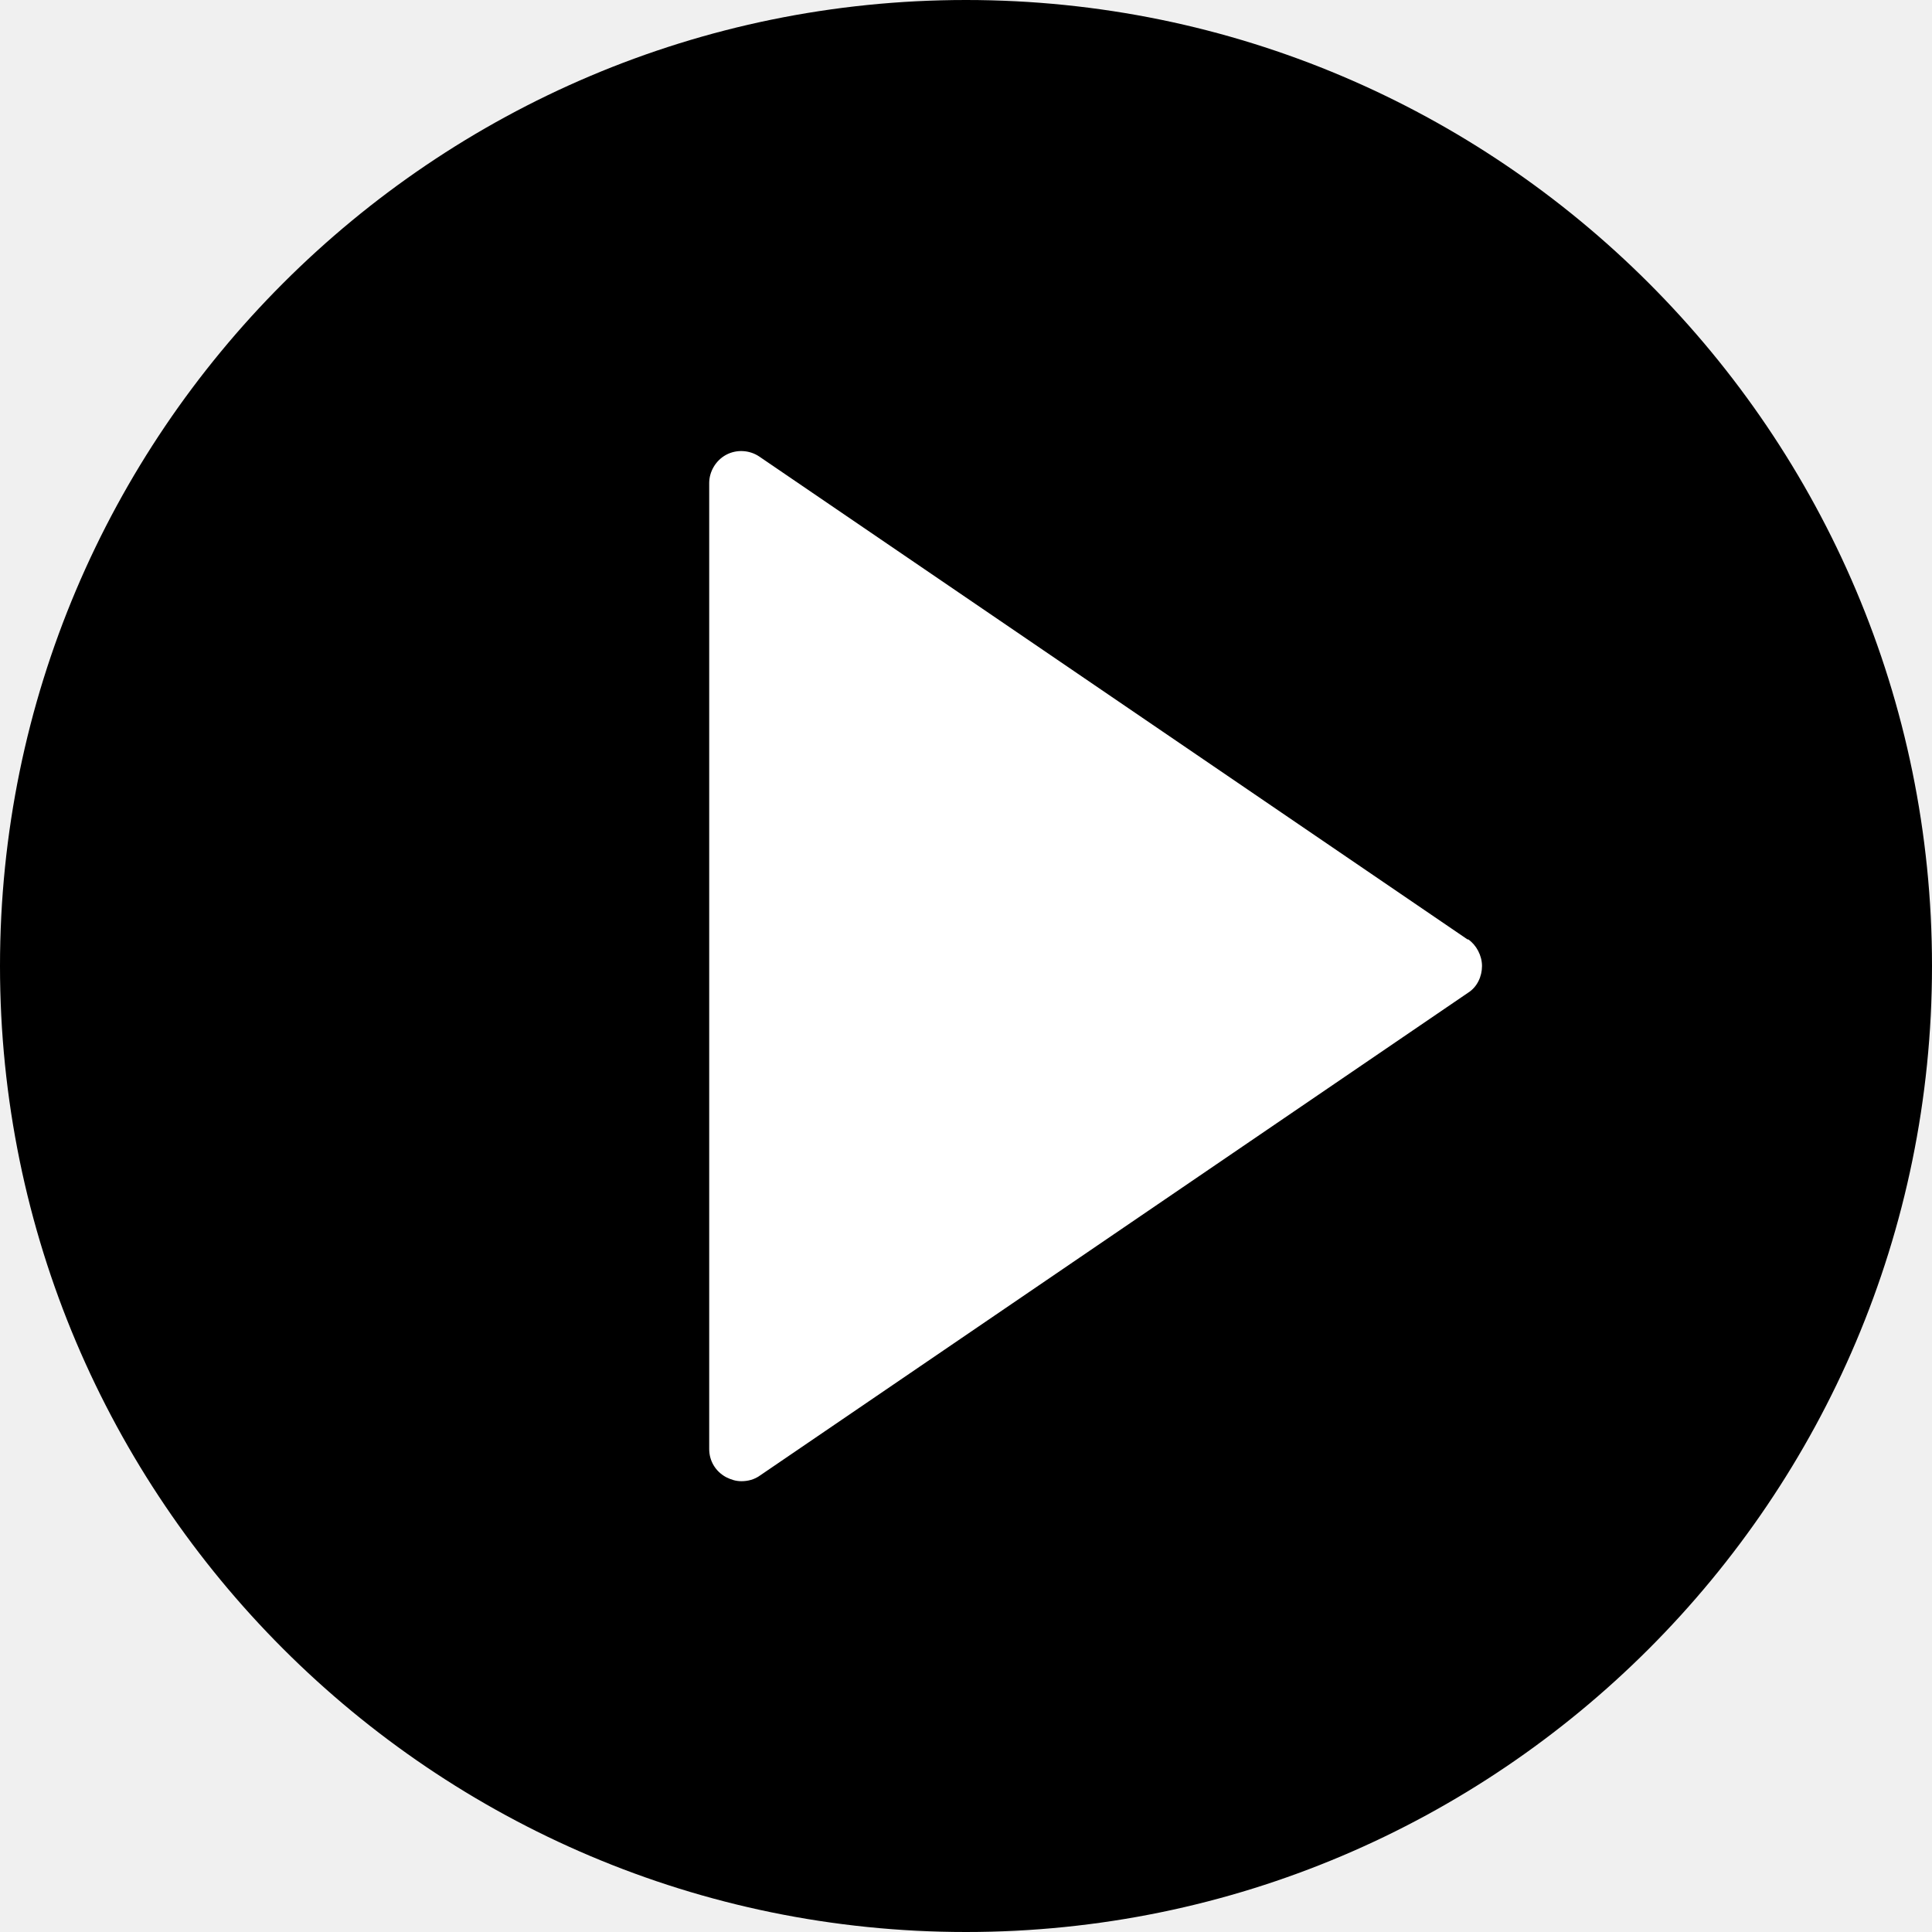
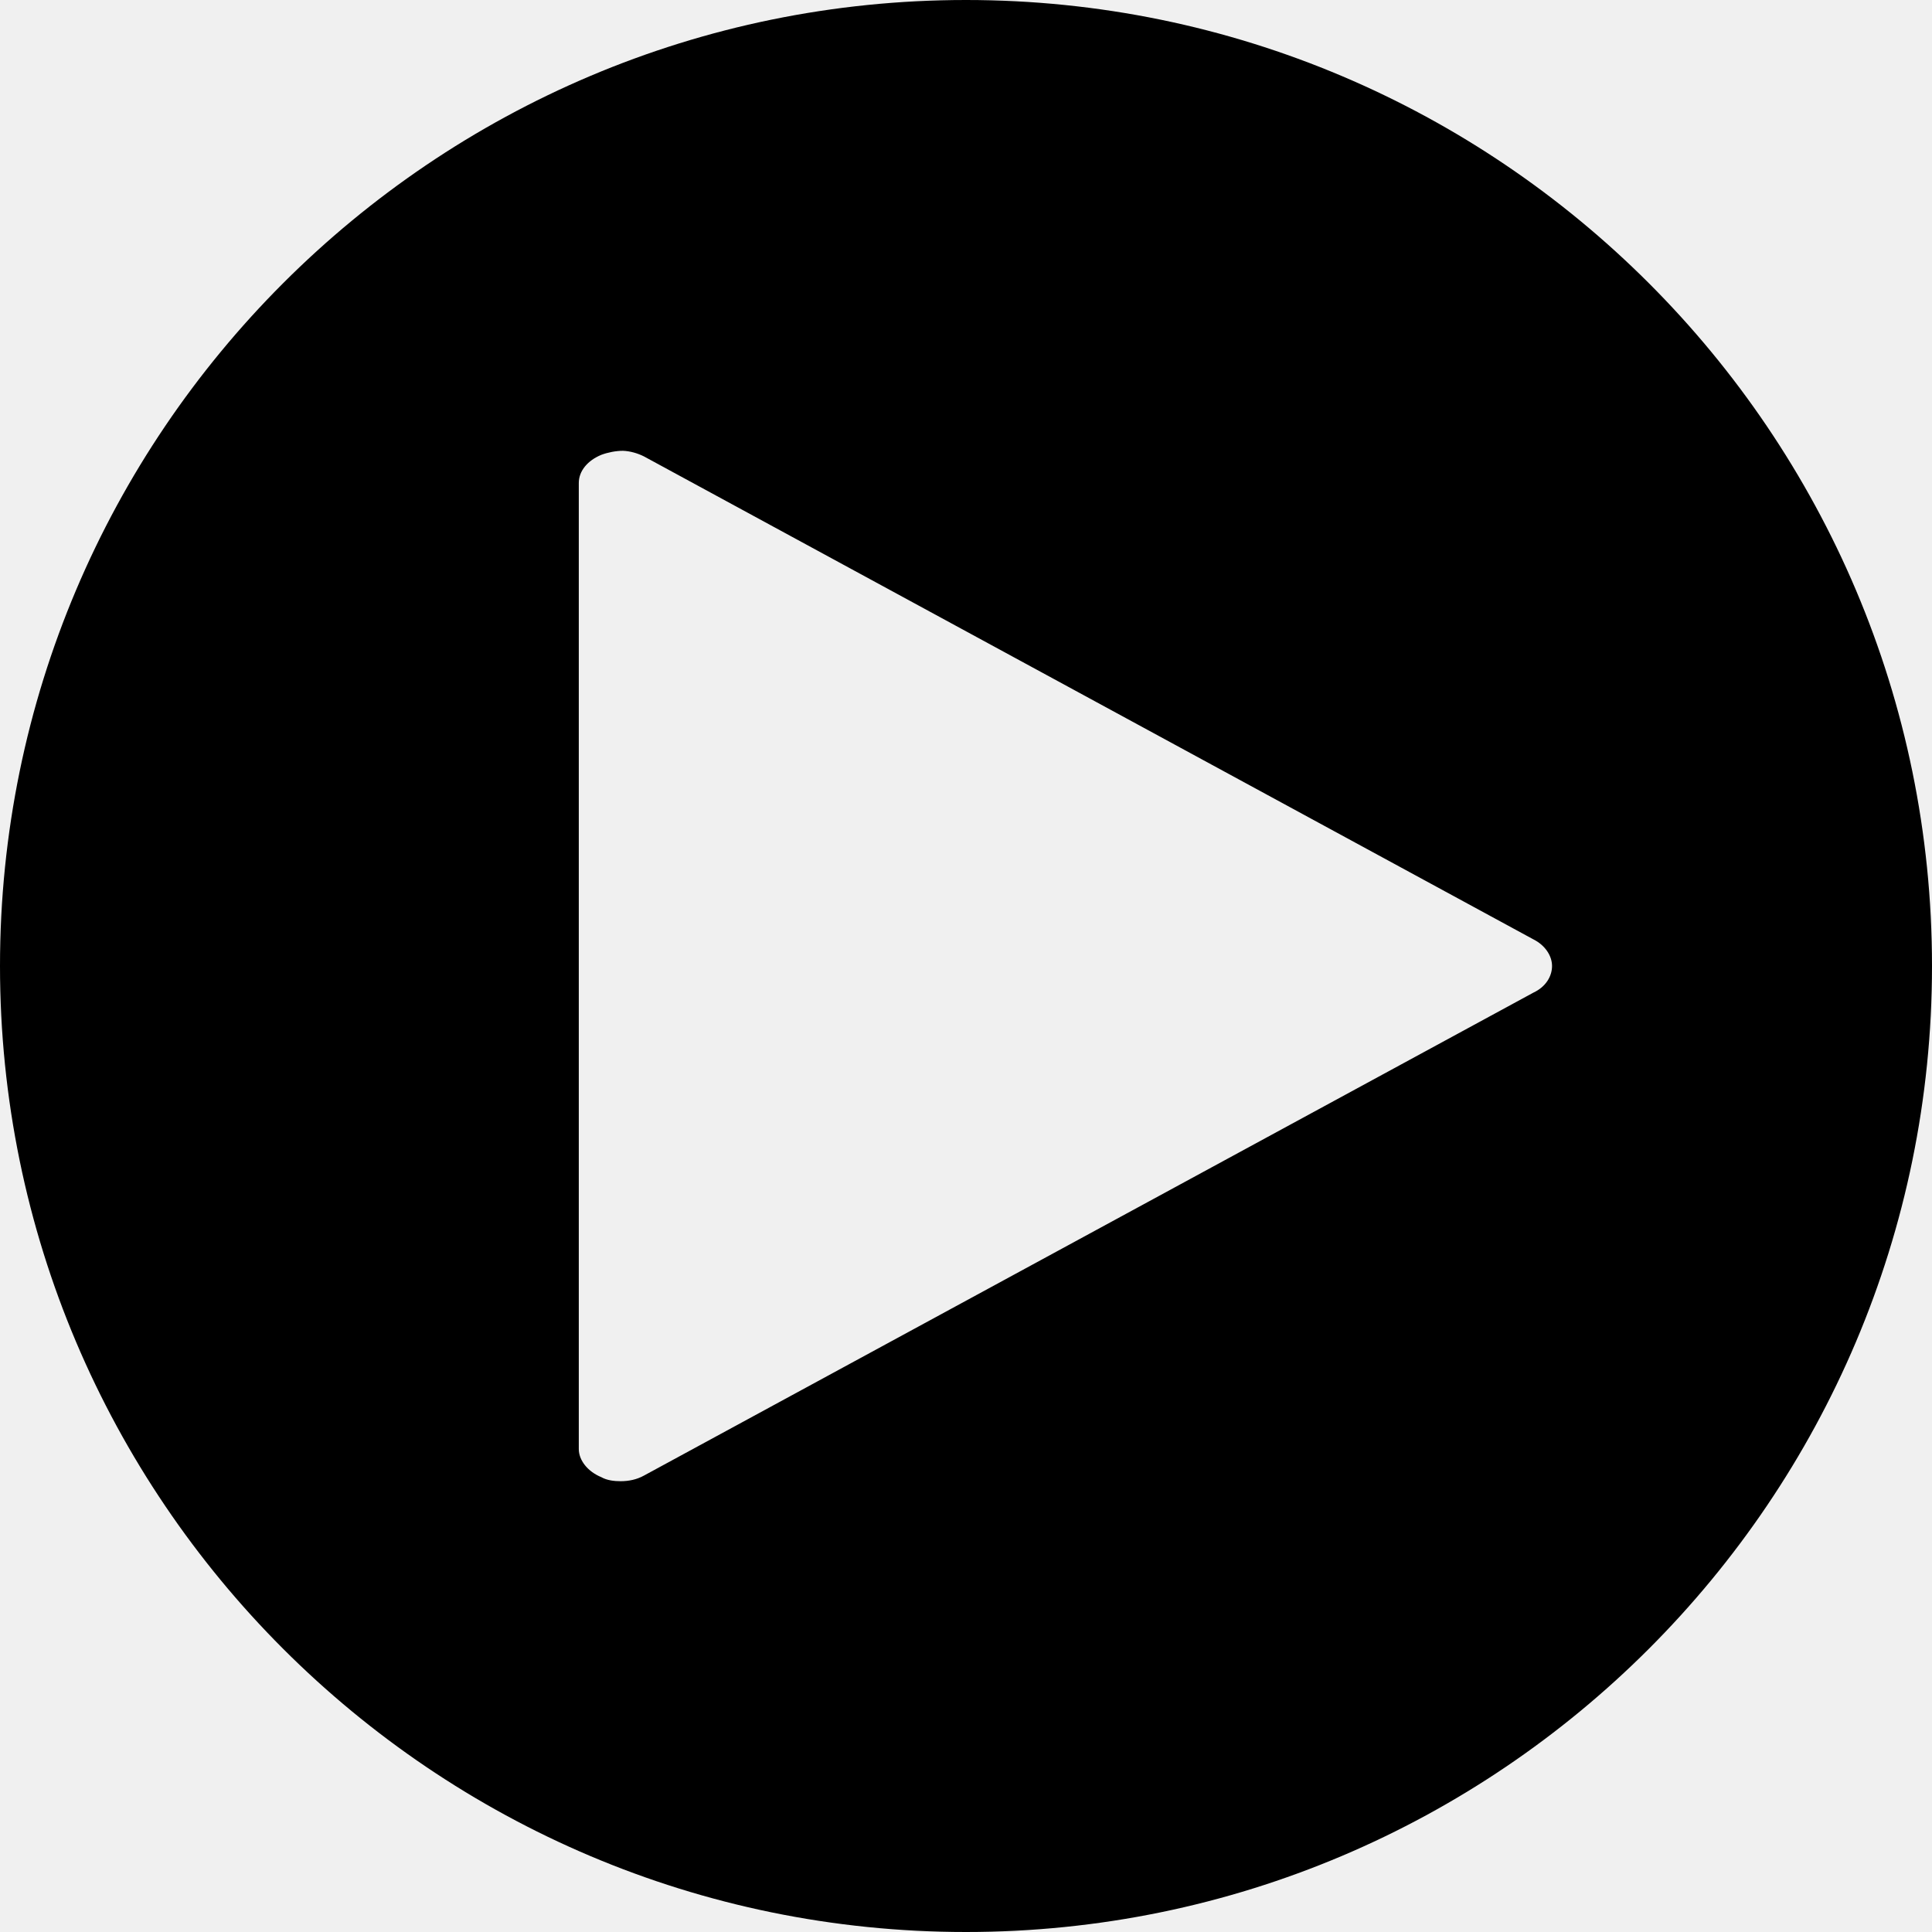
<svg xmlns="http://www.w3.org/2000/svg" width="32" height="32" version="1.1" viewBox="0 0 2.4 2.4" xml:space="preserve">
-   <path d="m1.2 0c-0.662 0-1.2 0.538-1.2 1.2s0.538 1.2 1.2 1.2 1.2-0.538 1.2-1.2-0.538-1.2-1.2-1.2z" stroke-width=".6" />
-   <path d="m1.823 1.167-0.88-0.6c-0.012-0.008-0.028-0.009-0.041-0.002-0.013 0.007-0.021 0.021-0.021 0.035v1.2c0 0.015 0.008 0.028 0.021 0.035 0.006 0.003 0.012 0.005 0.019 0.005 0.008 0 0.016-0.002 0.023-0.007l0.88-0.6c0.011-0.007 0.017-0.02 0.017-0.033s-0.007-0.026-0.017-0.033z" fill="#fff" stroke-width=".6" />
+   <path d="m1.2 0c-0.662 0-1.2 0.538-1.2 1.2s0.538 1.2 1.2 1.2 1.2-0.538 1.2-1.2-0.538-1.2-1.2-1.2zm-0.426 0.56c0.009 4.05e-4 0.018 0.003 0.026 0.007l1.105 0.6c0.014 0.007 0.023 0.02 0.023 0.033s-0.008 0.026-0.023 0.033l-1.105 0.6c-0.009 0.005-0.019 0.007-0.029 0.007-0.008 0-0.017-0.001-0.024-0.005-0.017-0.007-0.028-0.021-0.028-0.035v-1.2c0-0.015 0.011-0.028 0.028-0.035 0.008-0.003 0.018-0.005 0.027-0.005z" stroke-width="0" />
</svg>
